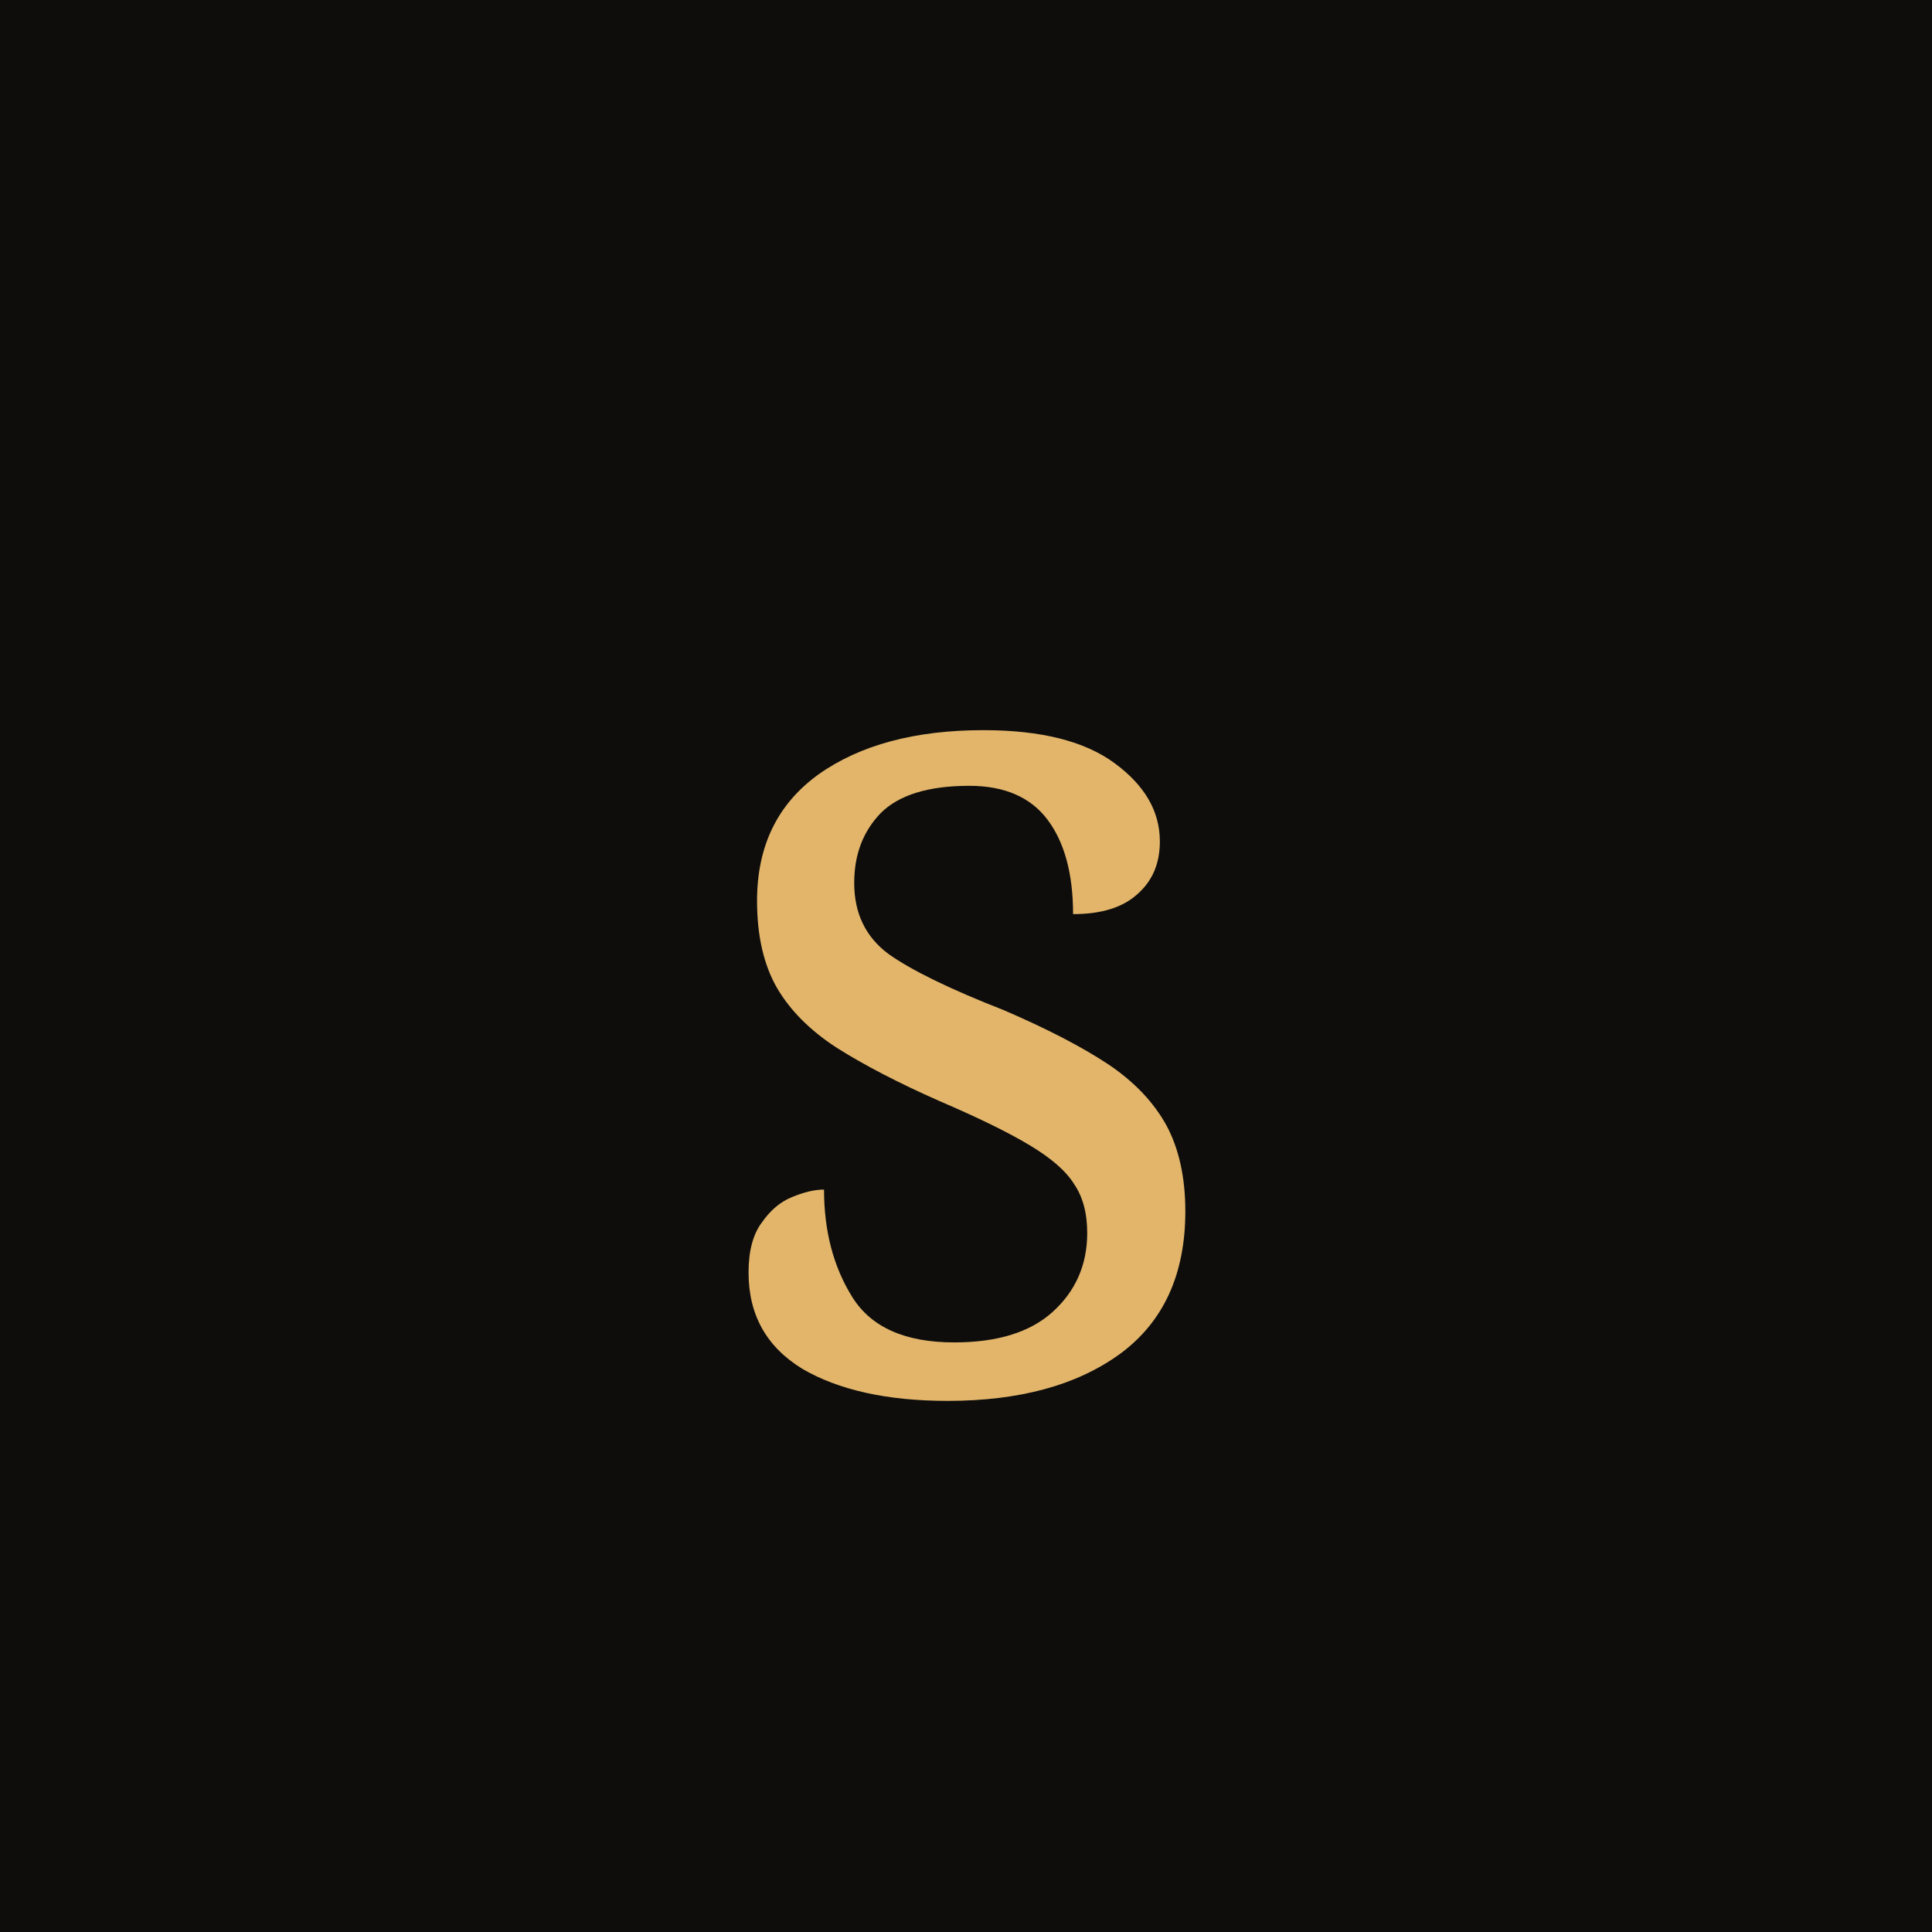
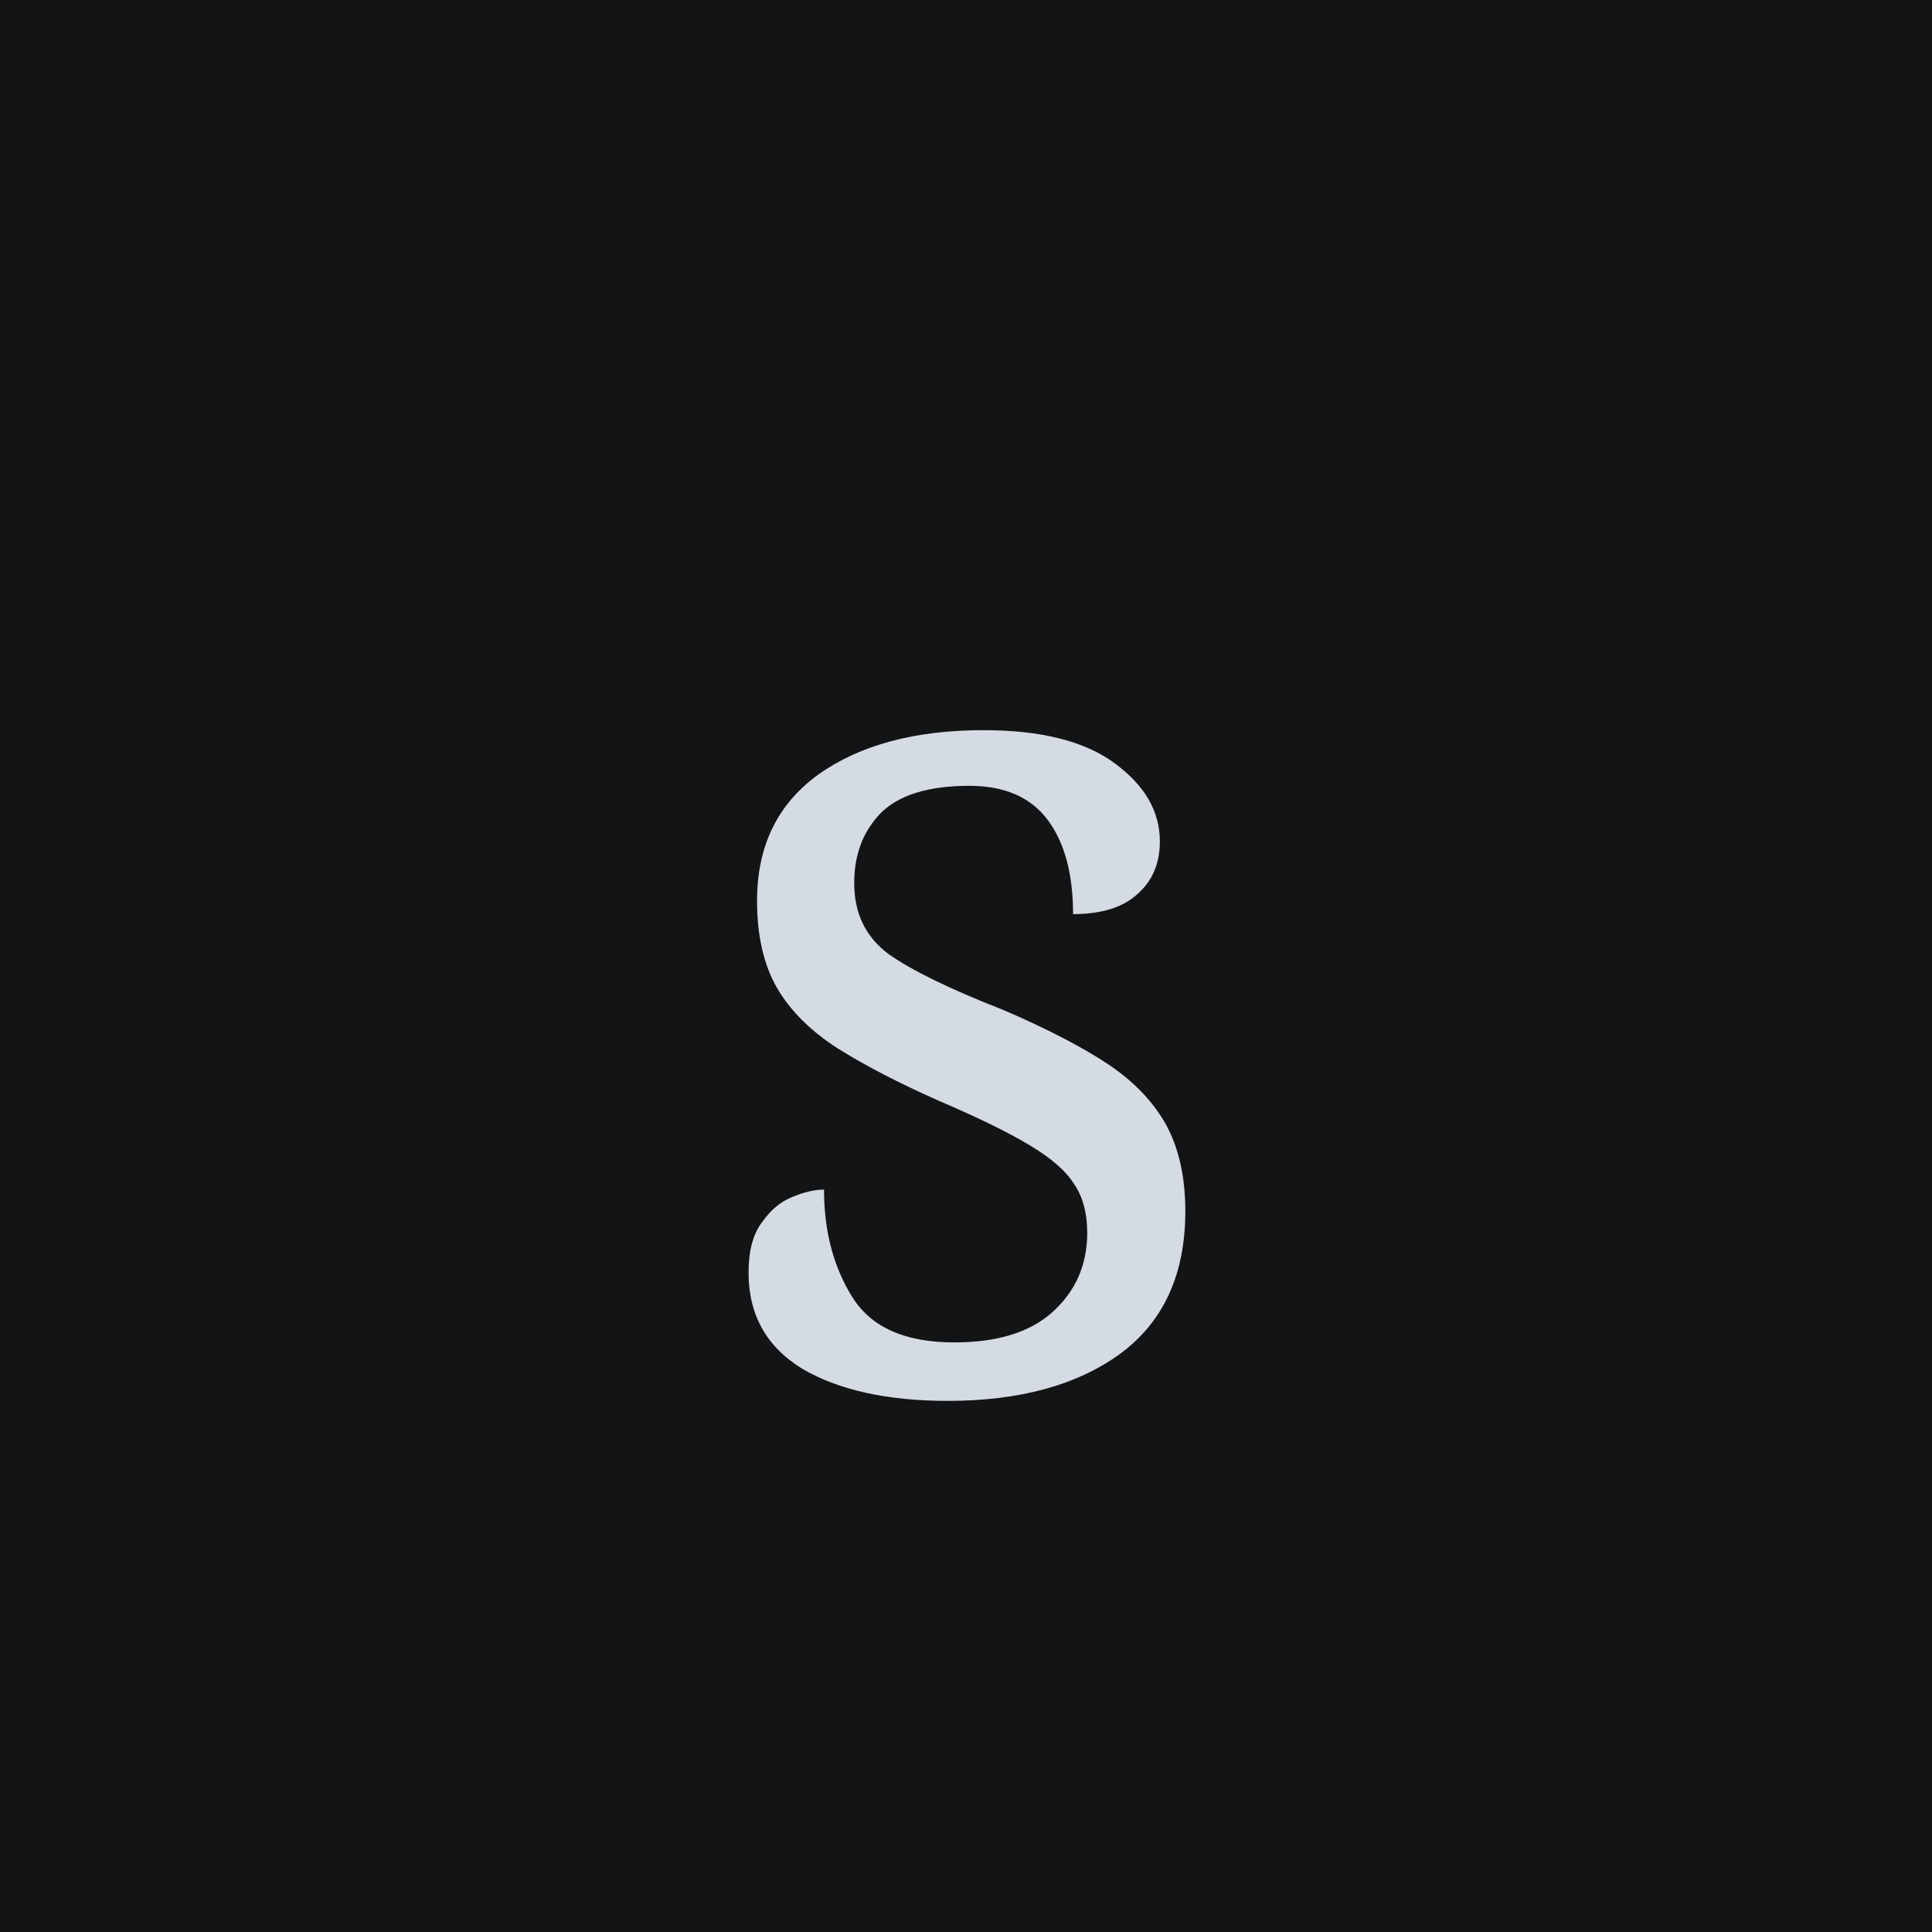
<svg xmlns="http://www.w3.org/2000/svg" viewBox="0 0 32 32">
-   <rect width="32" height="32" fill="#0e0d0c" />
-   <text x="16" y="23" text-anchor="middle" font-family="Georgia, serif" font-size="20" fill="#e2b56a">s</text>
+   <rect width="32" height="32" fill="#121416" />
+   <text x="16" y="23" text-anchor="middle" font-family="Georgia, serif" font-size="20" fill="#d5dbe2">s</text>
</svg>
